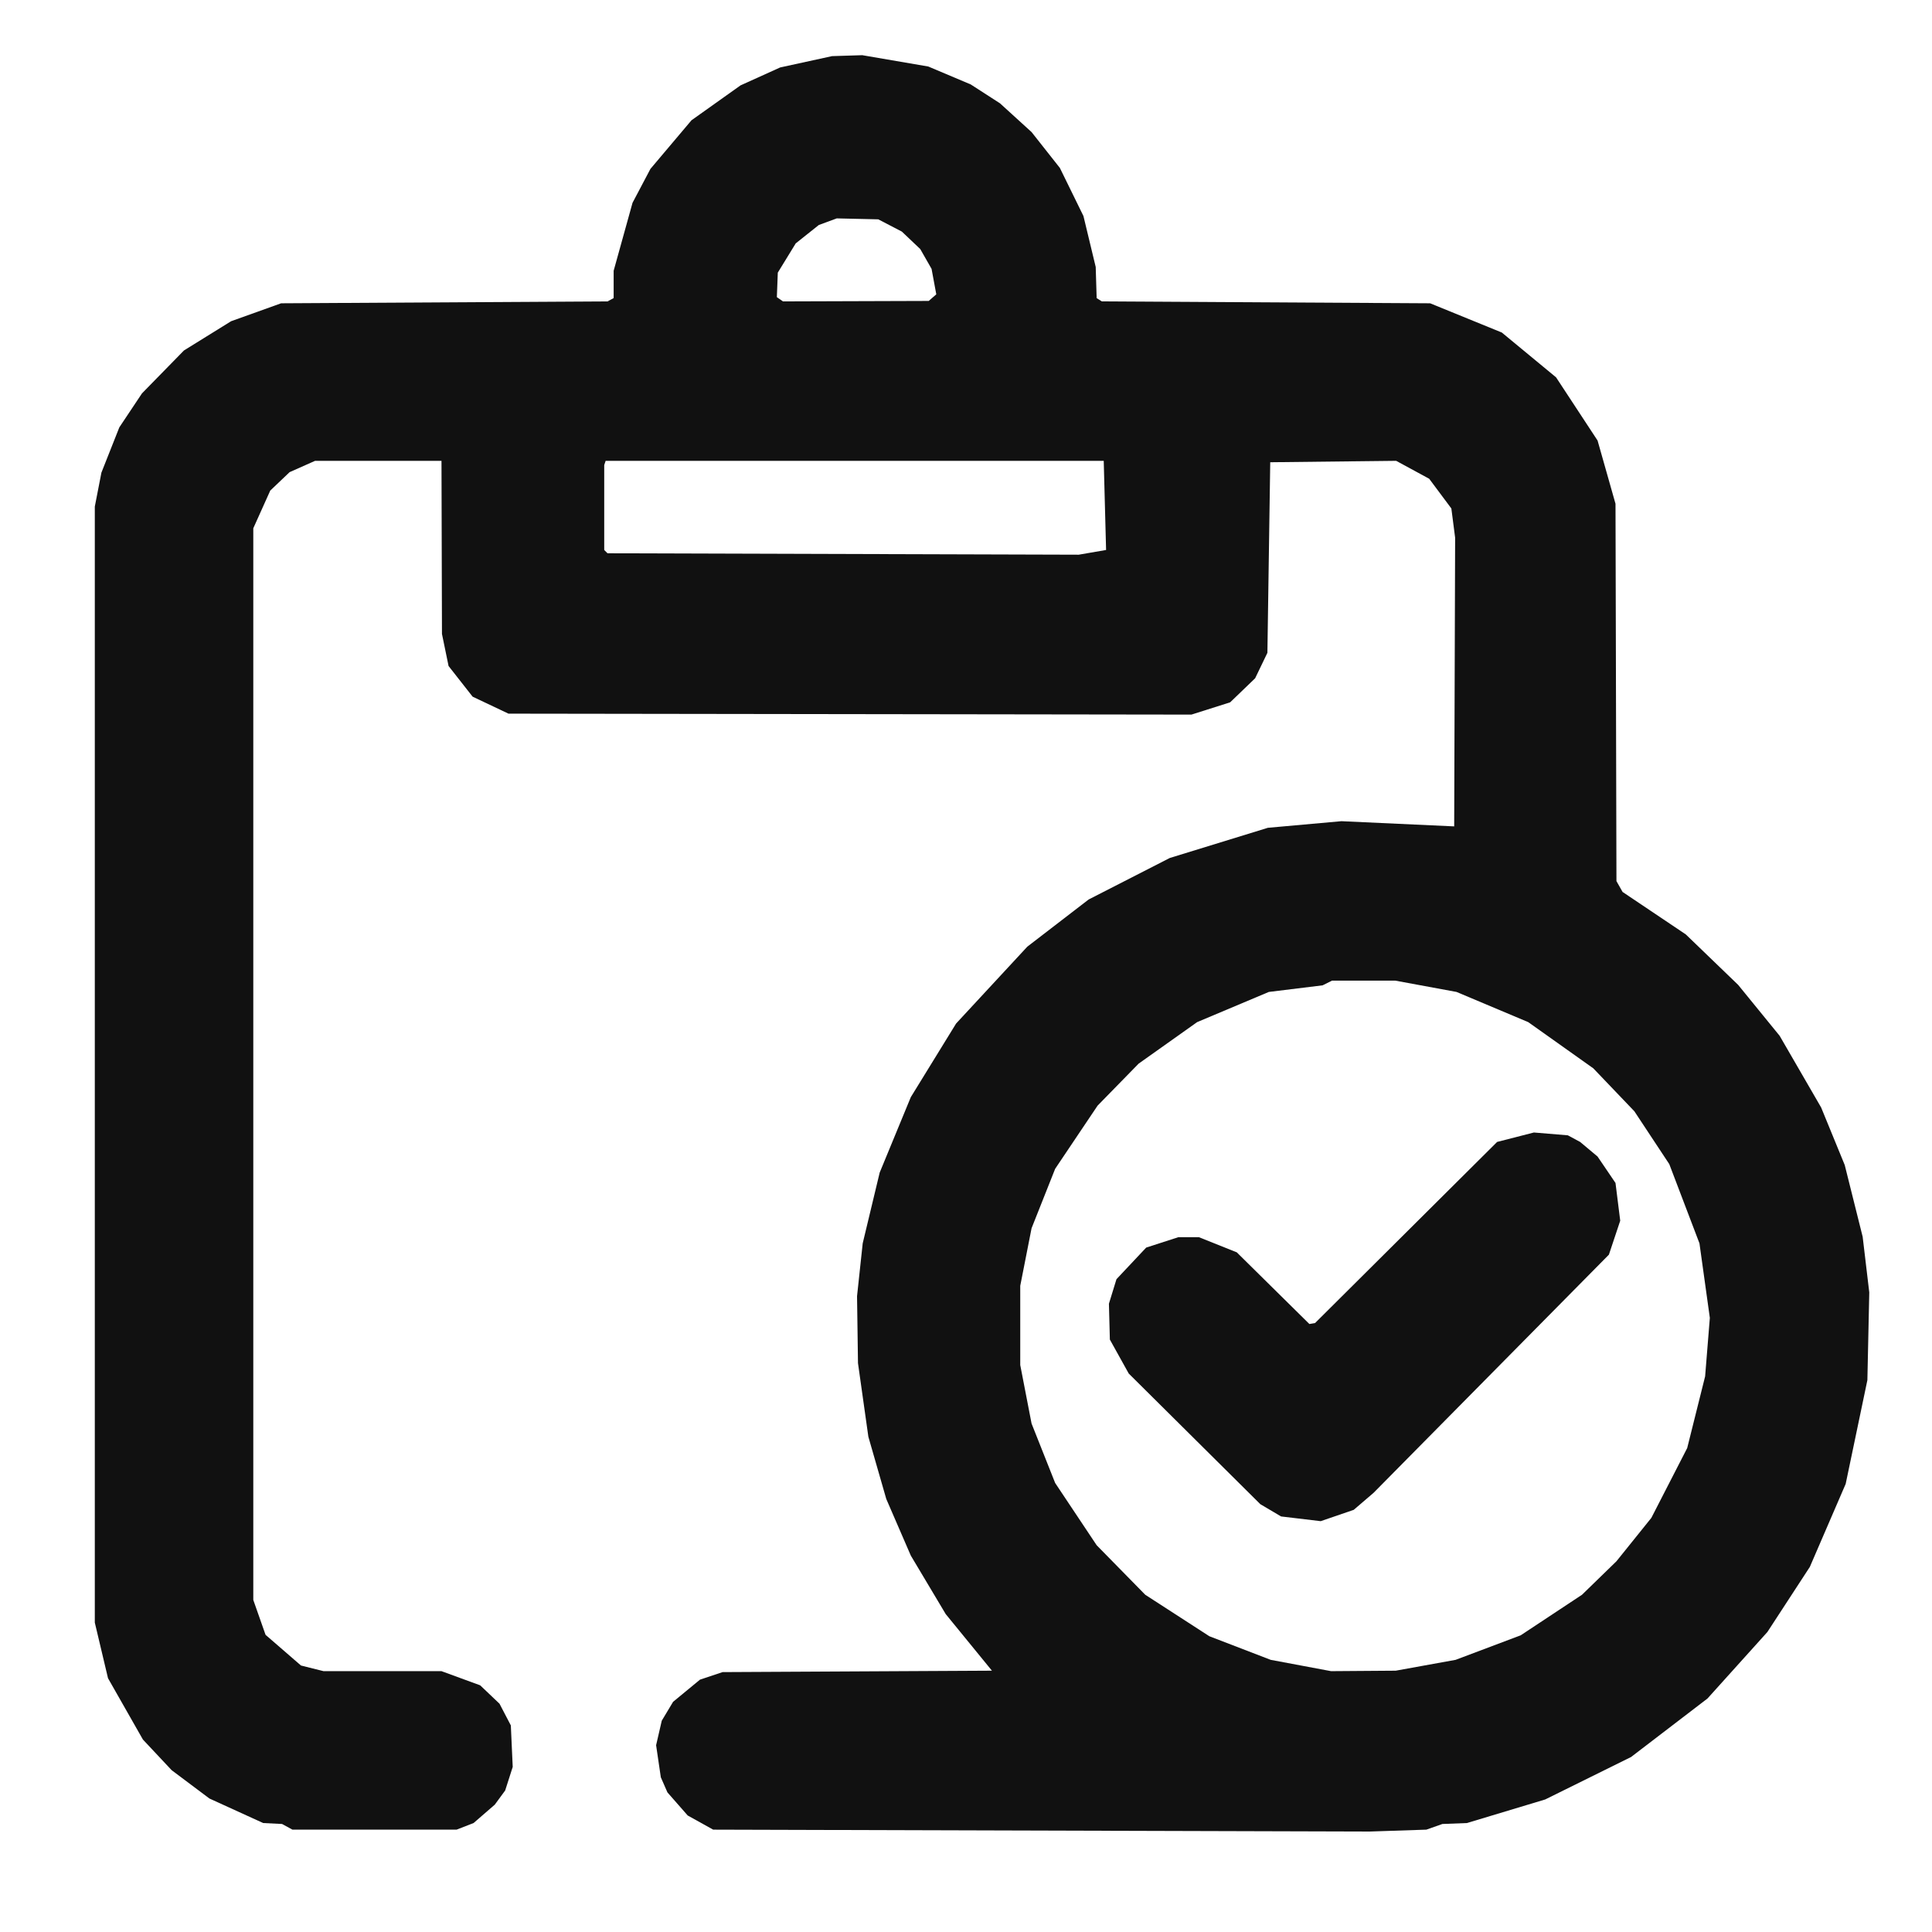
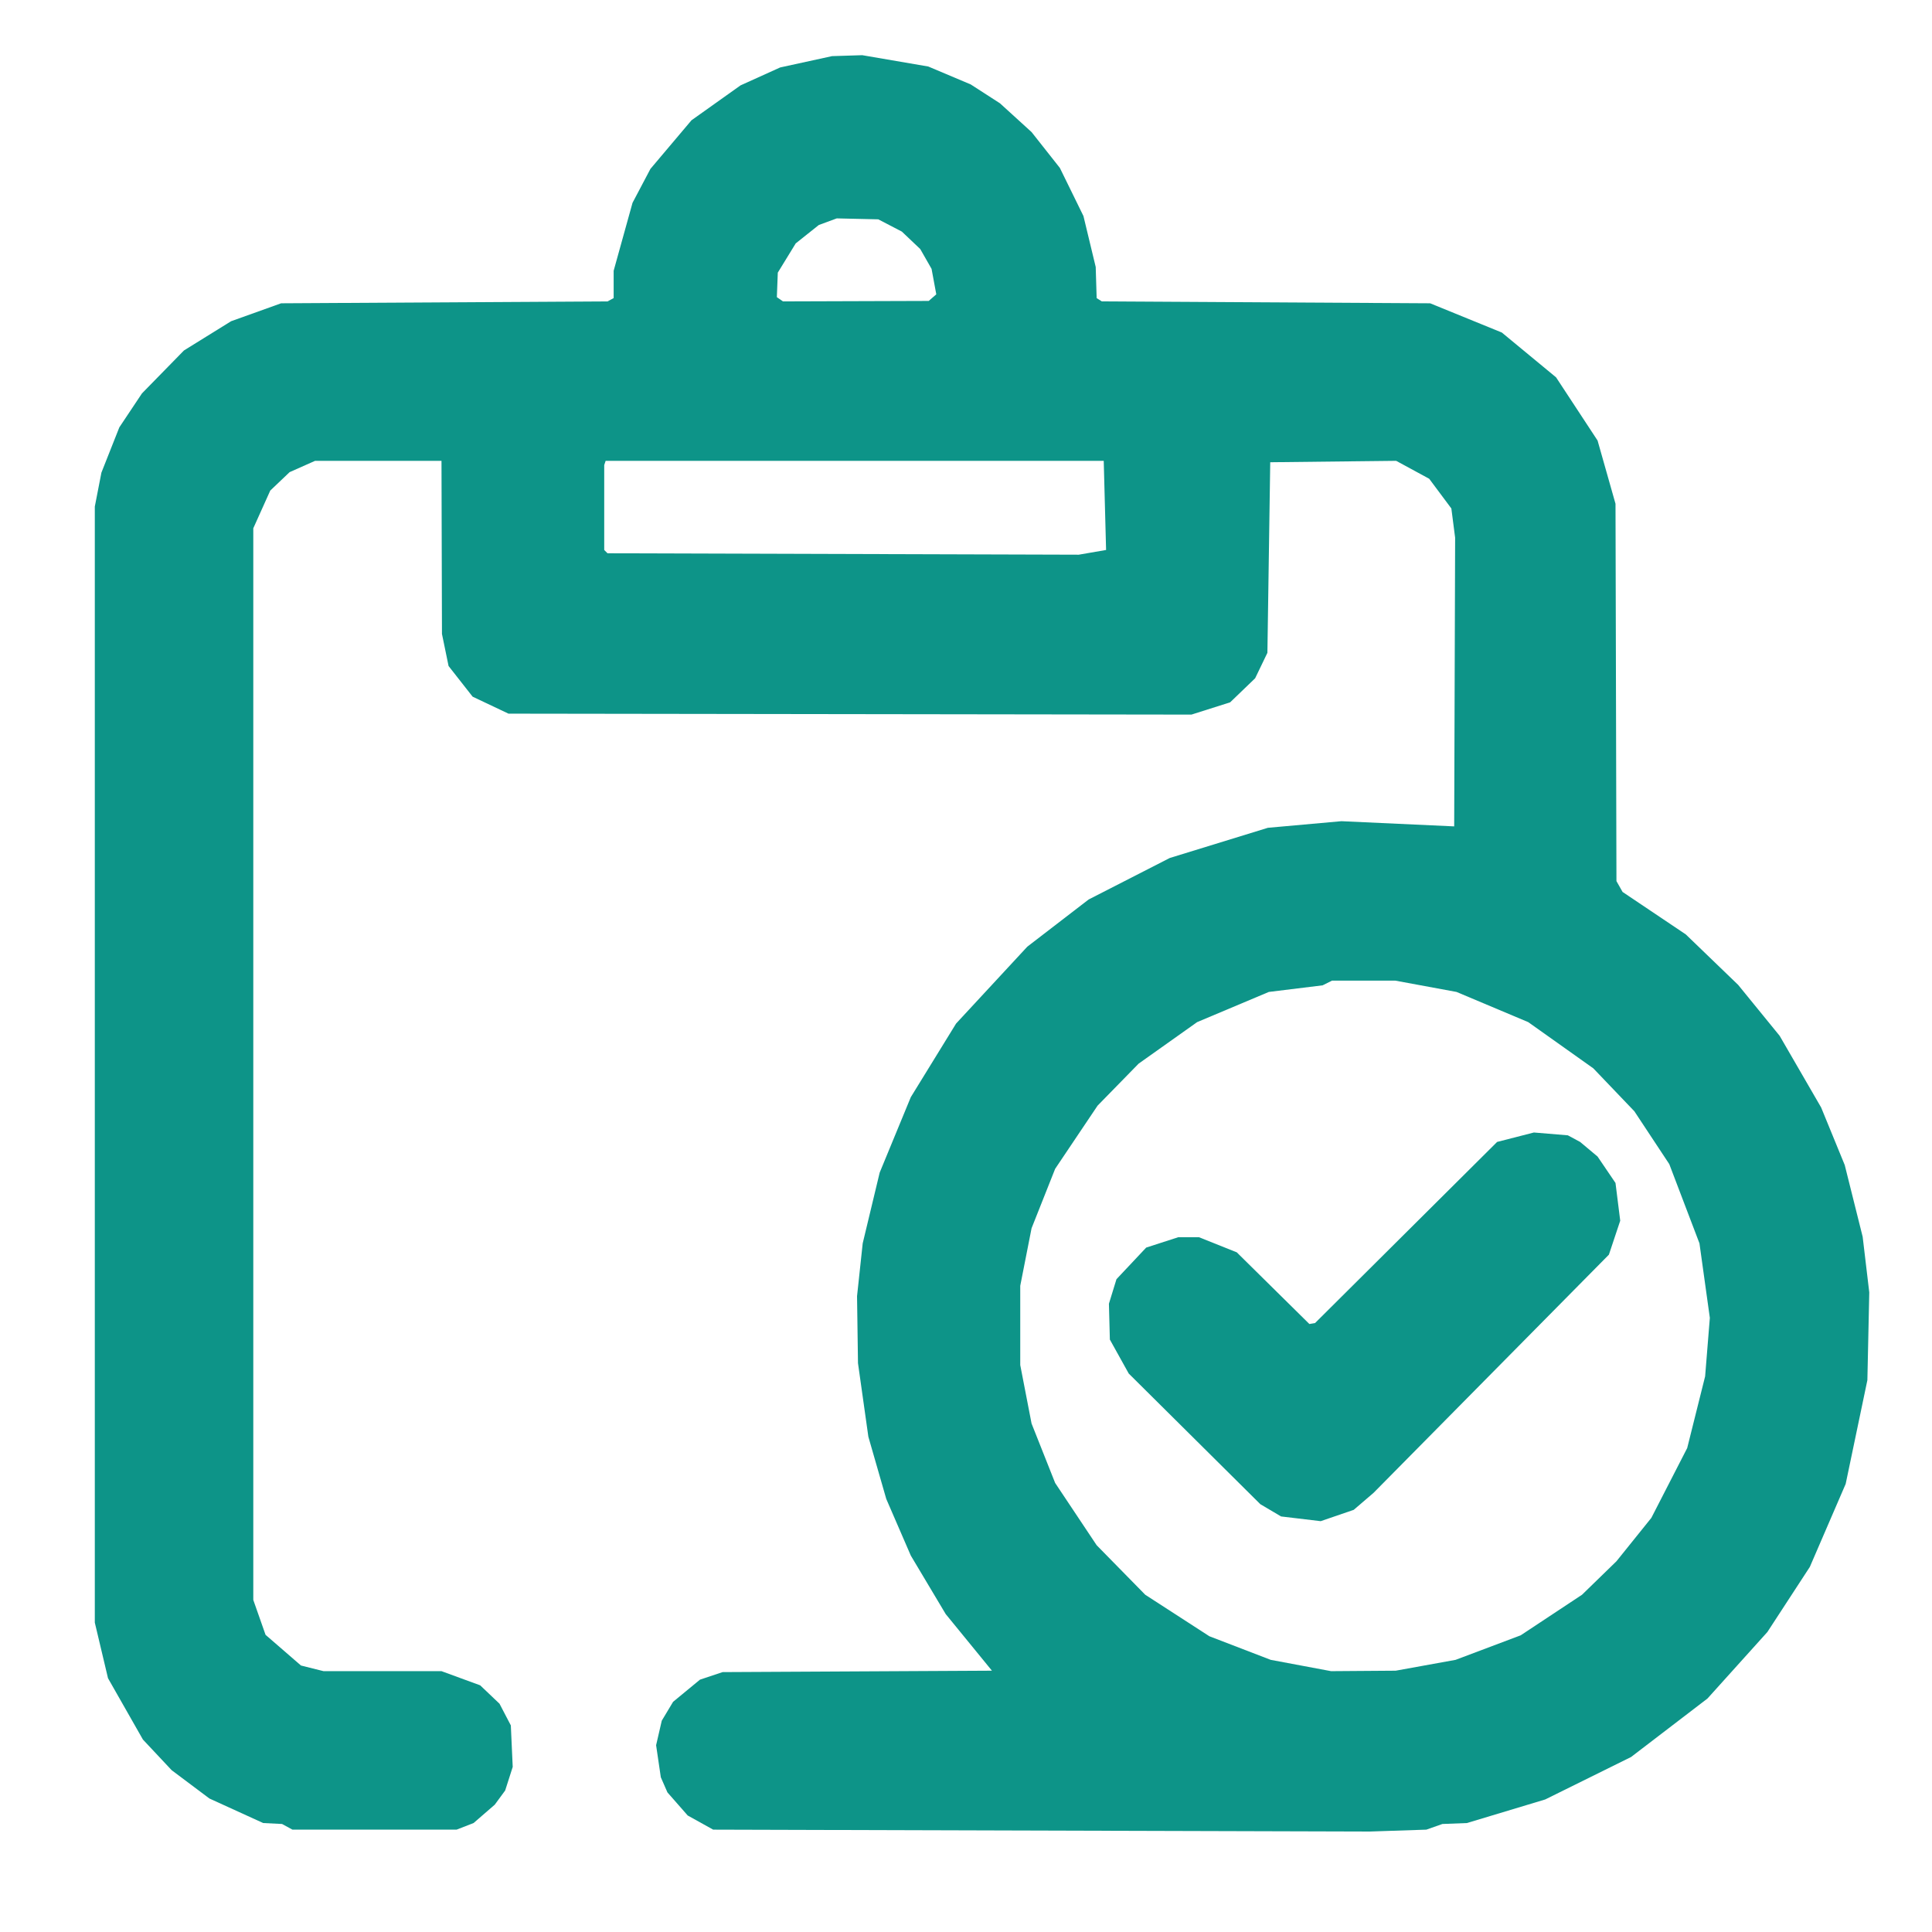
<svg xmlns="http://www.w3.org/2000/svg" width="2048" height="2048" viewBox="0 0 2048 2048">
-   <path d="M 1452.00 1941.50 L 756.00 1939.50 L 729.00 1924.50 L 707.50 1900.00 L 700.50 1884.00 L 695.50 1850.00 L 701.50 1824.00 L 713.50 1804.00 L 742.00 1780.50 L 766.00 1772.50 L 1051.50 1771.00 L 1002.50 1711.00 L 965.50 1649.00 L 939.50 1589.00 L 920.50 1523.00 L 909.50 1445.00 L 908.50 1374.00 L 914.50 1318.00 L 932.50 1243.00 L 965.50 1163.00 L 1013.50 1085.00 L 1089.00 1003.50 L 1154.00 953.50 L 1240.00 909.50 L 1344.00 877.50 L 1422.00 870.50 L 1541.50 876.00 L 1542.50 570.00 L 1538.50 539.00 L 1515.00 507.50 L 1480.00 488.50 L 1346.50 490.00 L 1343.50 692.00 L 1330.50 719.00 L 1304.00 744.50 L 1263.00 757.50 L 539.00 756.50 L 501.00 738.50 L 475.50 706.00 L 468.50 672.00 L 468.00 488.50 L 334.00 488.50 L 307.00 500.50 L 286.50 520.00 L 268.50 560.00 L 268.50 1696.00 L 281.50 1733.00 L 319.00 1765.50 L 343.00 1771.50 L 468.00 1771.50 L 509.00 1786.50 L 529.50 1806.00 L 541.50 1829.00 L 543.50 1873.00 L 535.50 1898.00 L 524.50 1913.00 L 502.00 1932.50 L 484.00 1939.50 L 310.00 1939.50 L 299.00 1933.50 L 279.00 1932.50 L 222.00 1906.50 L 182.00 1876.50 L 151.50 1844.00 L 114.50 1779.00 L 100.50 1720.00 L 100.50 537.00 L 107.50 501.00 L 126.50 453.00 L 150.50 417.00 L 195.00 371.50 L 245.00 340.50 L 298.00 321.50 L 644.00 319.50 L 650.50 316.00 L 650.50 287.00 L 670.50 215.00 L 689.50 179.00 L 733.00 127.50 L 785.00 90.50 L 827.00 71.50 L 882.00 59.50 L 914.00 58.50 L 984.00 70.50 L 1029.00 89.50 L 1060.00 109.50 L 1093.50 140.00 L 1123.50 178.00 L 1148.50 229.00 L 1161.50 283.00 L 1162.50 316.00 L 1168.00 319.50 L 1516.00 321.50 L 1592.00 352.50 L 1649.50 400.00 L 1693.50 467.00 L 1712.50 534.00 L 1713.50 934.00 L 1720.00 945.50 L 1787.00 990.50 L 1842.50 1044.00 L 1886.50 1098.00 L 1930.50 1174.00 L 1955.50 1235.00 L 1974.50 1311.00 L 1981.50 1370.00 L 1979.50 1463.00 L 1956.50 1573.00 L 1918.50 1661.00 L 1873.50 1730.00 L 1810.00 1800.50 L 1729.00 1862.50 L 1638.00 1907.50 L 1555.00 1932.50 L 1529.00 1933.50 L 1512.00 1939.50 L 1452.00 1941.50 Z M 984.50 319.00 L 992.50 312.00 L 987.50 285.00 L 975.50 264.00 L 956.00 245.50 L 931.00 232.50 L 887.00 231.50 L 868.00 238.50 L 843.50 258.00 L 824.50 289.00 L 823.50 315.00 L 830.00 319.50 L 984.50 319.00 Z M 1143.50 588.00 L 1172.50 583.00 L 1170.00 488.50 L 642.00 488.50 L 640.50 493.00 L 640.50 583.00 L 644.00 586.50 L 1143.50 588.00 Z M 1479.50 1771.00 L 1543.00 1759.50 L 1612.00 1733.50 L 1677.00 1690.50 L 1713.50 1655.00 L 1750.50 1609.00 L 1788.50 1535.00 L 1807.50 1459.00 L 1812.50 1397.00 L 1801.50 1318.00 L 1769.50 1234.00 L 1732.50 1178.00 L 1689.00 1132.50 L 1620.00 1083.50 L 1544.00 1051.50 L 1479.00 1039.50 L 1412.00 1039.50 L 1402.00 1044.50 L 1345.00 1051.50 L 1269.00 1083.50 L 1207.00 1127.50 L 1163.50 1172.00 L 1118.50 1239.00 L 1093.50 1302.00 L 1081.50 1363.00 L 1081.50 1447.00 L 1093.50 1509.00 L 1118.50 1572.00 L 1162.50 1638.00 L 1214.00 1690.50 L 1282.00 1734.50 L 1347.00 1759.50 L 1411.00 1771.50 L 1479.50 1771.00 Z M 1400.00 1612.50 L 1358.00 1607.50 L 1336.00 1594.50 L 1196.50 1456.00 L 1176.50 1420.00 L 1175.50 1382.00 L 1183.50 1356.00 L 1215.00 1322.50 L 1249.00 1311.50 L 1271.00 1311.50 L 1311.00 1327.50 L 1388.00 1403.50 L 1394.00 1402.50 L 1587.00 1210.50 L 1626.00 1200.50 L 1662.00 1203.50 L 1675.00 1210.50 L 1693.50 1226.00 L 1712.50 1254.00 L 1717.50 1294.00 L 1705.50 1330.00 L 1456.00 1582.50 L 1435.00 1600.50 L 1400.00 1612.50 Z" fill="#111" fill-rule="evenodd" />
+   <path d="M 1452.00 1941.50 L 756.00 1939.50 L 729.00 1924.50 L 707.50 1900.00 L 700.50 1884.00 L 695.50 1850.00 L 701.50 1824.00 L 713.50 1804.00 L 742.00 1780.50 L 766.00 1772.50 L 1051.50 1771.00 L 1002.50 1711.00 L 965.50 1649.00 L 939.50 1589.00 L 920.50 1523.00 L 909.50 1445.00 L 908.50 1374.00 L 914.50 1318.00 L 932.50 1243.00 L 965.50 1163.00 L 1013.50 1085.00 L 1089.00 1003.50 L 1154.00 953.50 L 1240.00 909.50 L 1344.00 877.50 L 1422.00 870.50 L 1541.50 876.00 L 1542.50 570.00 L 1538.50 539.00 L 1515.00 507.50 L 1480.00 488.50 L 1346.50 490.00 L 1343.50 692.00 L 1330.50 719.00 L 1304.00 744.50 L 1263.00 757.50 L 539.00 756.50 L 501.00 738.50 L 475.50 706.00 L 468.50 672.00 L 468.00 488.50 L 334.00 488.50 L 307.00 500.50 L 286.50 520.00 L 268.50 560.00 L 268.50 1696.00 L 281.50 1733.00 L 319.00 1765.50 L 343.00 1771.50 L 468.00 1771.50 L 509.00 1786.50 L 529.50 1806.00 L 541.50 1829.00 L 543.50 1873.00 L 535.50 1898.00 L 524.50 1913.00 L 502.00 1932.50 L 484.00 1939.50 L 310.00 1939.50 L 299.00 1933.50 L 279.00 1932.50 L 222.00 1906.50 L 182.00 1876.50 L 151.50 1844.00 L 114.50 1779.00 L 100.50 1720.00 L 100.50 537.00 L 107.50 501.00 L 126.50 453.00 L 150.50 417.00 L 195.00 371.50 L 245.00 340.50 L 298.00 321.50 L 644.00 319.50 L 650.50 316.00 L 650.50 287.00 L 670.50 215.00 L 689.50 179.00 L 733.00 127.50 L 785.00 90.50 L 827.00 71.50 L 882.00 59.50 L 914.00 58.50 L 984.00 70.50 L 1029.00 89.50 L 1060.00 109.50 L 1093.50 140.00 L 1123.50 178.00 L 1148.50 229.00 L 1161.50 283.00 L 1162.50 316.00 L 1168.00 319.50 L 1516.00 321.50 L 1592.00 352.50 L 1649.50 400.00 L 1693.50 467.00 L 1712.50 534.00 L 1713.50 934.00 L 1720.00 945.50 L 1787.00 990.50 L 1842.50 1044.00 L 1886.50 1098.00 L 1930.50 1174.00 L 1955.50 1235.00 L 1974.50 1311.00 L 1981.50 1370.00 L 1979.50 1463.00 L 1956.50 1573.00 L 1918.50 1661.00 L 1873.50 1730.00 L 1810.00 1800.50 L 1729.00 1862.50 L 1638.00 1907.50 L 1555.00 1932.50 L 1529.00 1933.50 L 1512.00 1939.50 L 1452.00 1941.50 Z M 984.50 319.00 L 992.50 312.00 L 987.50 285.00 L 975.50 264.00 L 956.00 245.50 L 931.00 232.50 L 887.00 231.50 L 868.00 238.50 L 843.50 258.00 L 824.50 289.00 L 823.50 315.00 L 830.00 319.50 L 984.50 319.00 Z M 1143.50 588.00 L 1172.50 583.00 L 1170.00 488.50 L 642.00 488.50 L 640.50 493.00 L 640.50 583.00 L 644.00 586.50 L 1143.50 588.00 Z M 1479.50 1771.00 L 1543.00 1759.50 L 1612.00 1733.50 L 1677.00 1690.50 L 1713.50 1655.00 L 1750.50 1609.00 L 1788.50 1535.00 L 1807.50 1459.00 L 1812.50 1397.00 L 1801.50 1318.00 L 1769.50 1234.00 L 1732.50 1178.00 L 1689.00 1132.50 L 1620.00 1083.50 L 1544.00 1051.50 L 1479.00 1039.50 L 1412.00 1039.50 L 1402.00 1044.50 L 1345.00 1051.50 L 1269.00 1083.50 L 1207.00 1127.50 L 1163.50 1172.00 L 1118.50 1239.00 L 1093.50 1302.00 L 1081.50 1363.00 L 1081.50 1447.00 L 1093.50 1509.00 L 1118.50 1572.00 L 1162.50 1638.00 L 1214.00 1690.50 L 1282.00 1734.50 L 1347.00 1759.50 L 1411.00 1771.50 L 1479.50 1771.00 Z M 1400.00 1612.50 L 1358.00 1607.50 L 1336.00 1594.50 L 1196.50 1456.00 L 1176.50 1420.00 L 1175.50 1382.00 L 1183.50 1356.00 L 1215.00 1322.50 L 1249.00 1311.50 L 1271.00 1311.50 L 1311.00 1327.50 L 1388.00 1403.50 L 1394.00 1402.50 L 1587.00 1210.50 L 1626.00 1200.50 L 1662.00 1203.50 L 1675.00 1210.50 L 1693.50 1226.00 L 1712.50 1254.00 L 1717.50 1294.00 L 1705.50 1330.00 L 1456.00 1582.50 L 1435.00 1600.50 L 1400.00 1612.50 Z" fill="#0d9488" fill-rule="evenodd" />
</svg>
